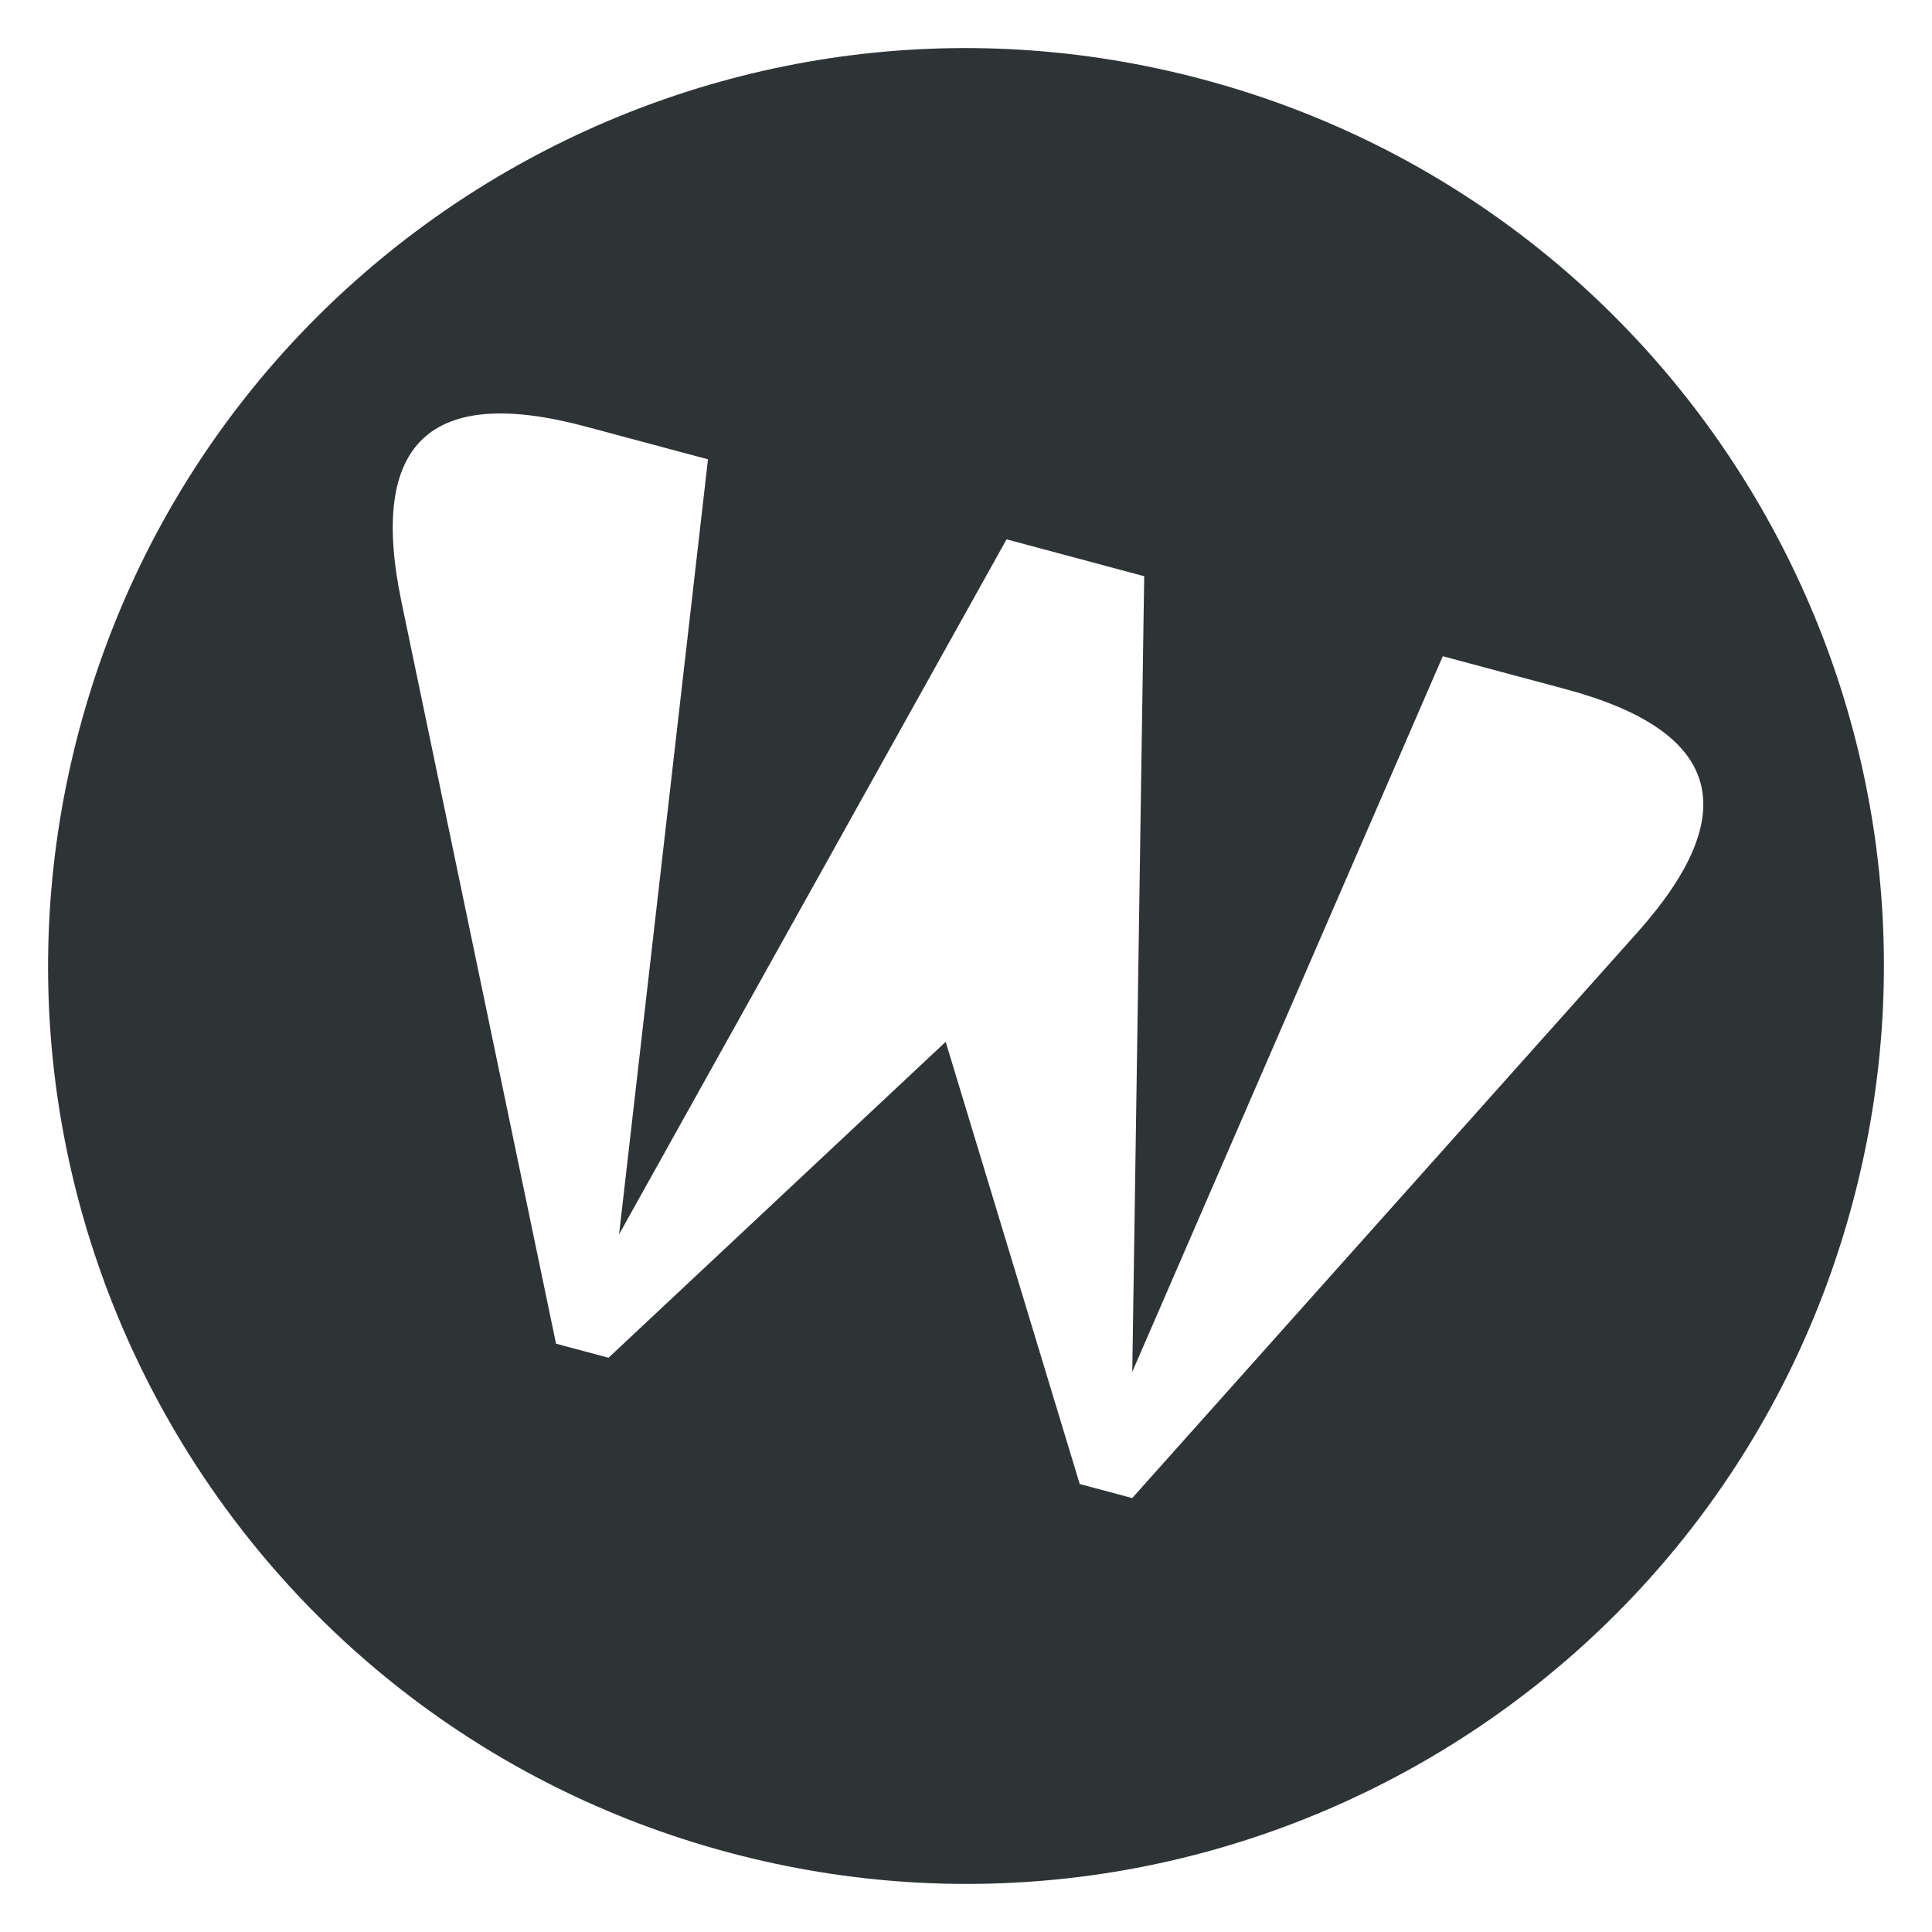
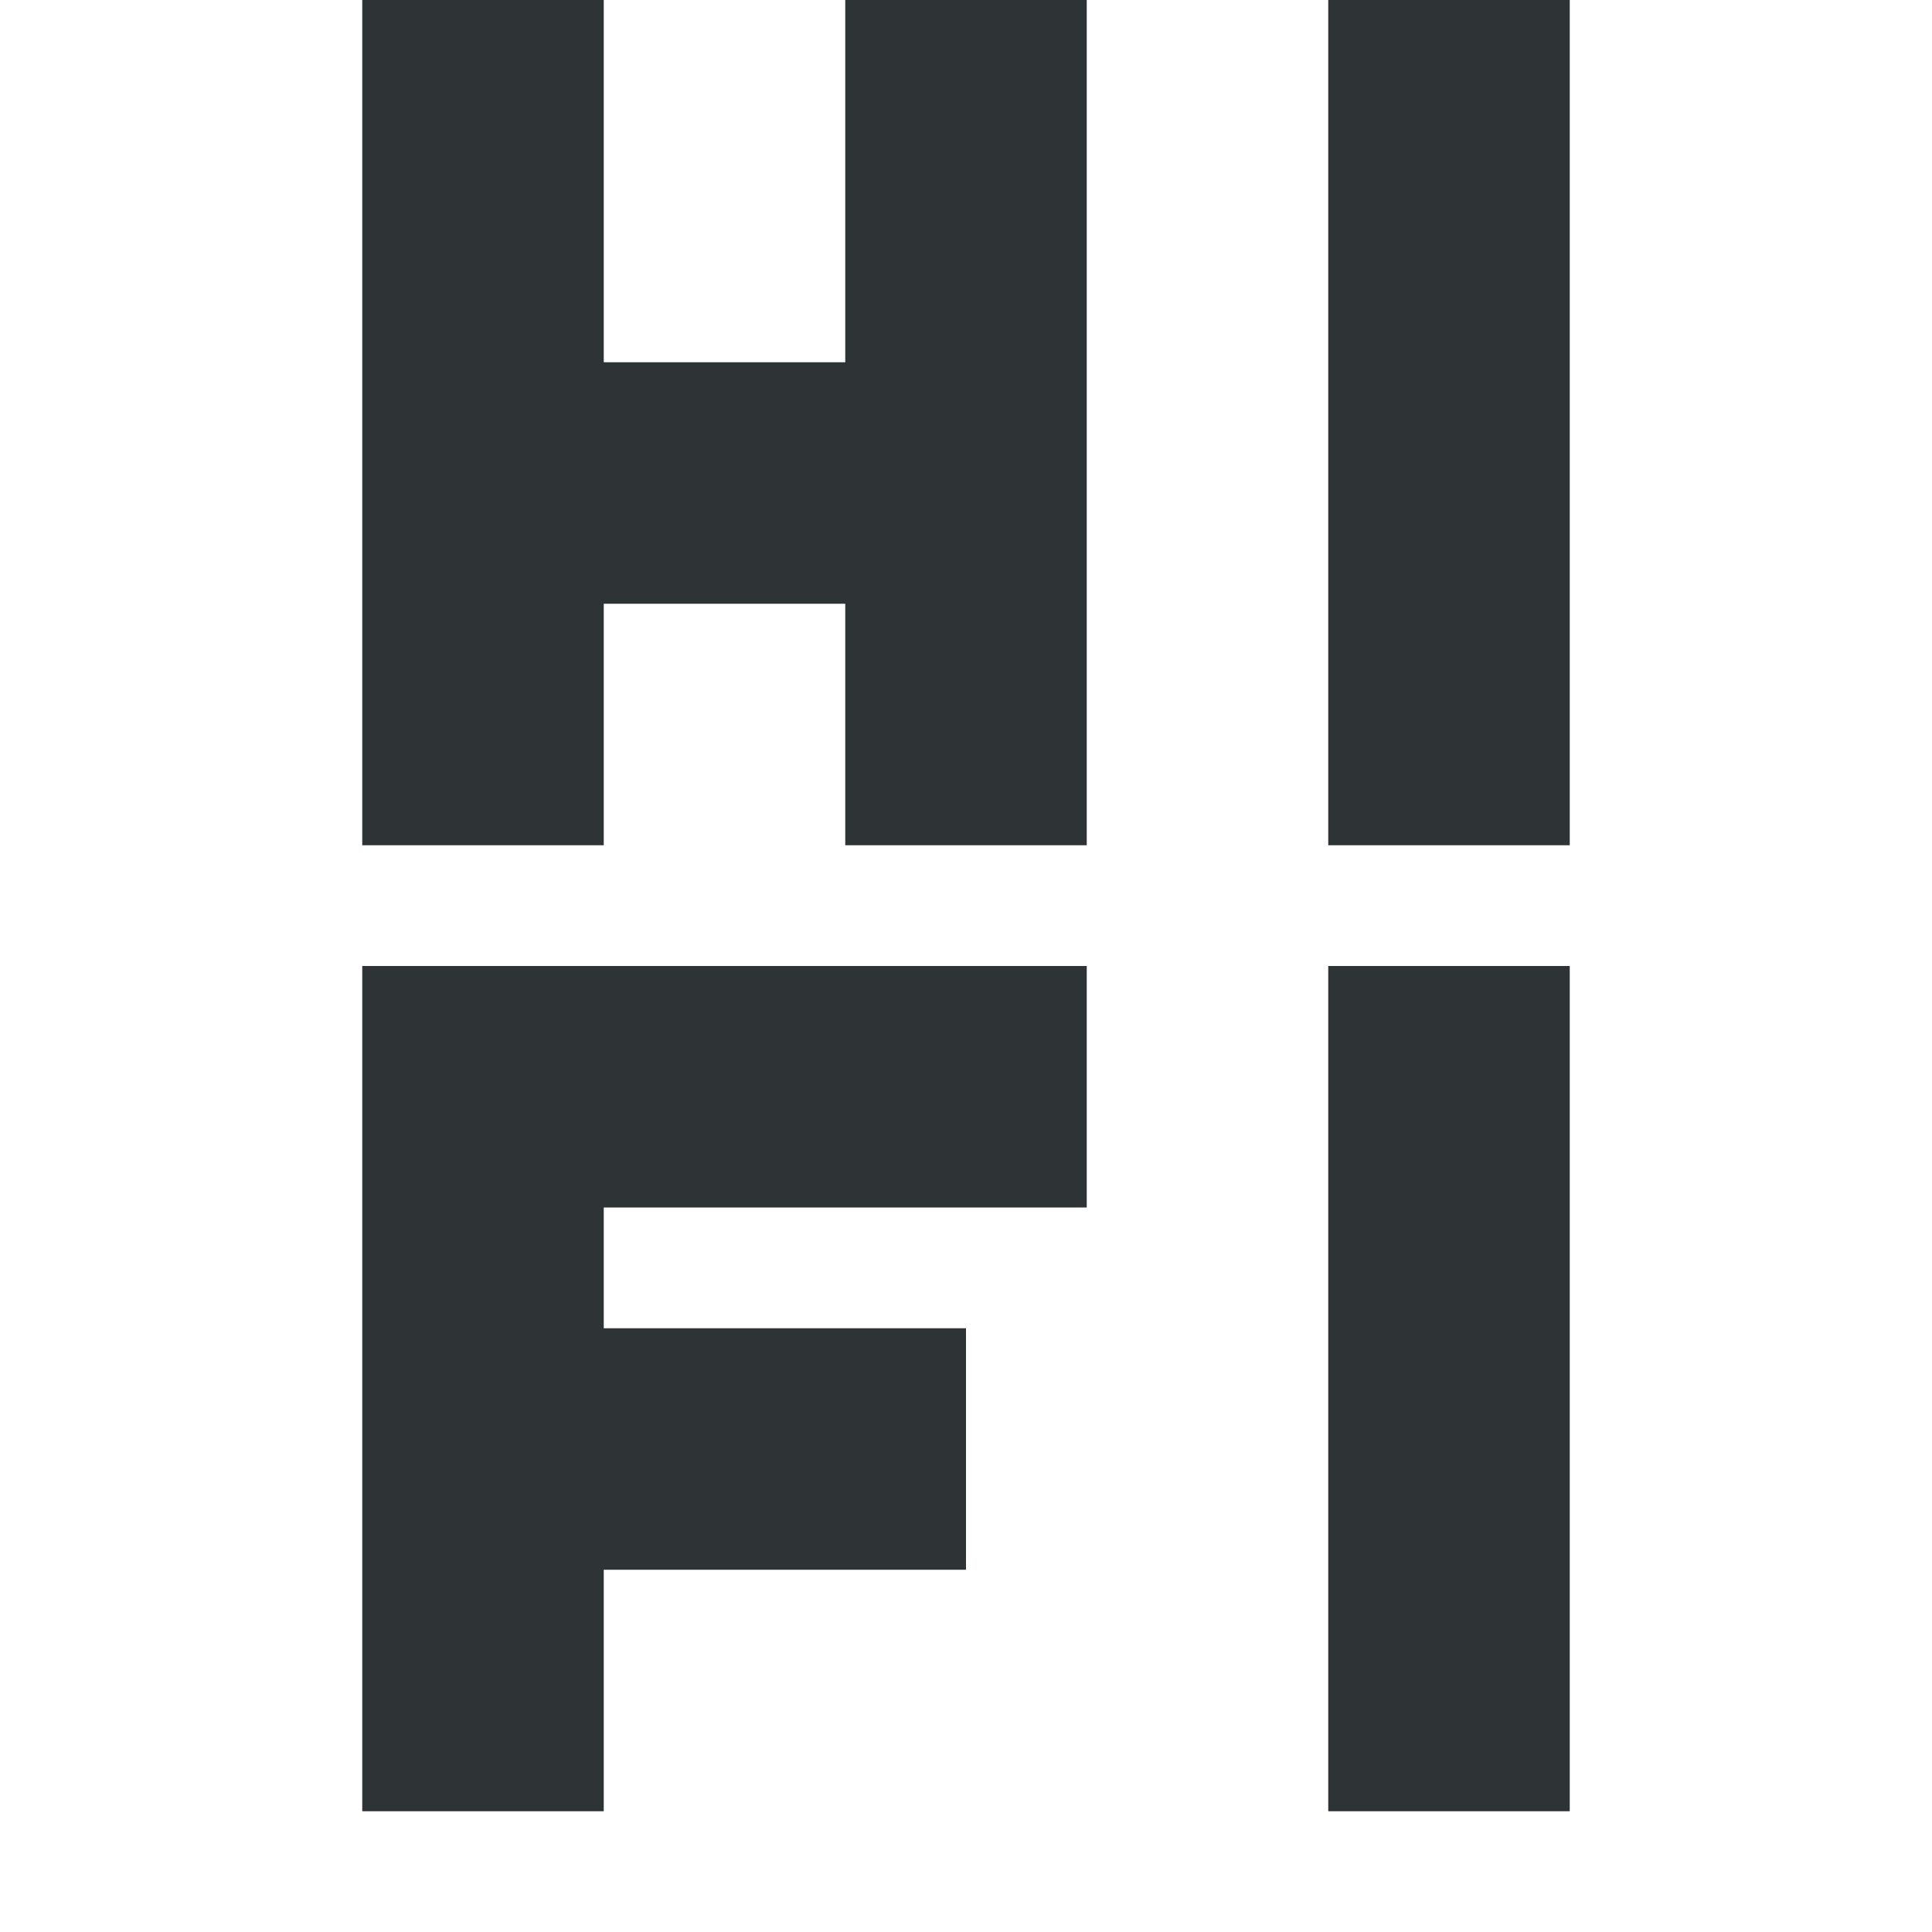
<svg xmlns="http://www.w3.org/2000/svg" width="16" height="16" viewBox="0 0 16 16">
-   <path transform="rotate(15 8 8)" fill="#2e3436" fill-rule="evenodd" d="M0.4,8.0 a7.6,7.6 0 1,0 15.2,0 a7.6,7.6 0 1,0 -15.2,0 Z M3.80,4.50 Q1.80,4.50 2.70,6.29 L5.53,11.90 L5.98,11.90 L8.00,8.65 L10.02,11.90 L10.47,11.90 L13.30,6.29 Q14.20,4.50 12.20,4.50 L11.15,4.50 L10.20,10.89 L8.59,4.50 L7.41,4.50 L5.80,10.89 L4.85,4.50 Z" />
+   <path fill="#2e3436" d="M3,0 h2 v7 h-2 Z M7,0 h2 v7 h-2 Z M5,3 h2 v2 h-2 Z M11,0 h2 v7 h-2 Z M3,8 h2 v7 h-2 Z M5,8 h4 v2 h-4 Z M5,11 h3 v2 h-3 Z M11,8 h2 v7 h-2 Z" />
</svg>
